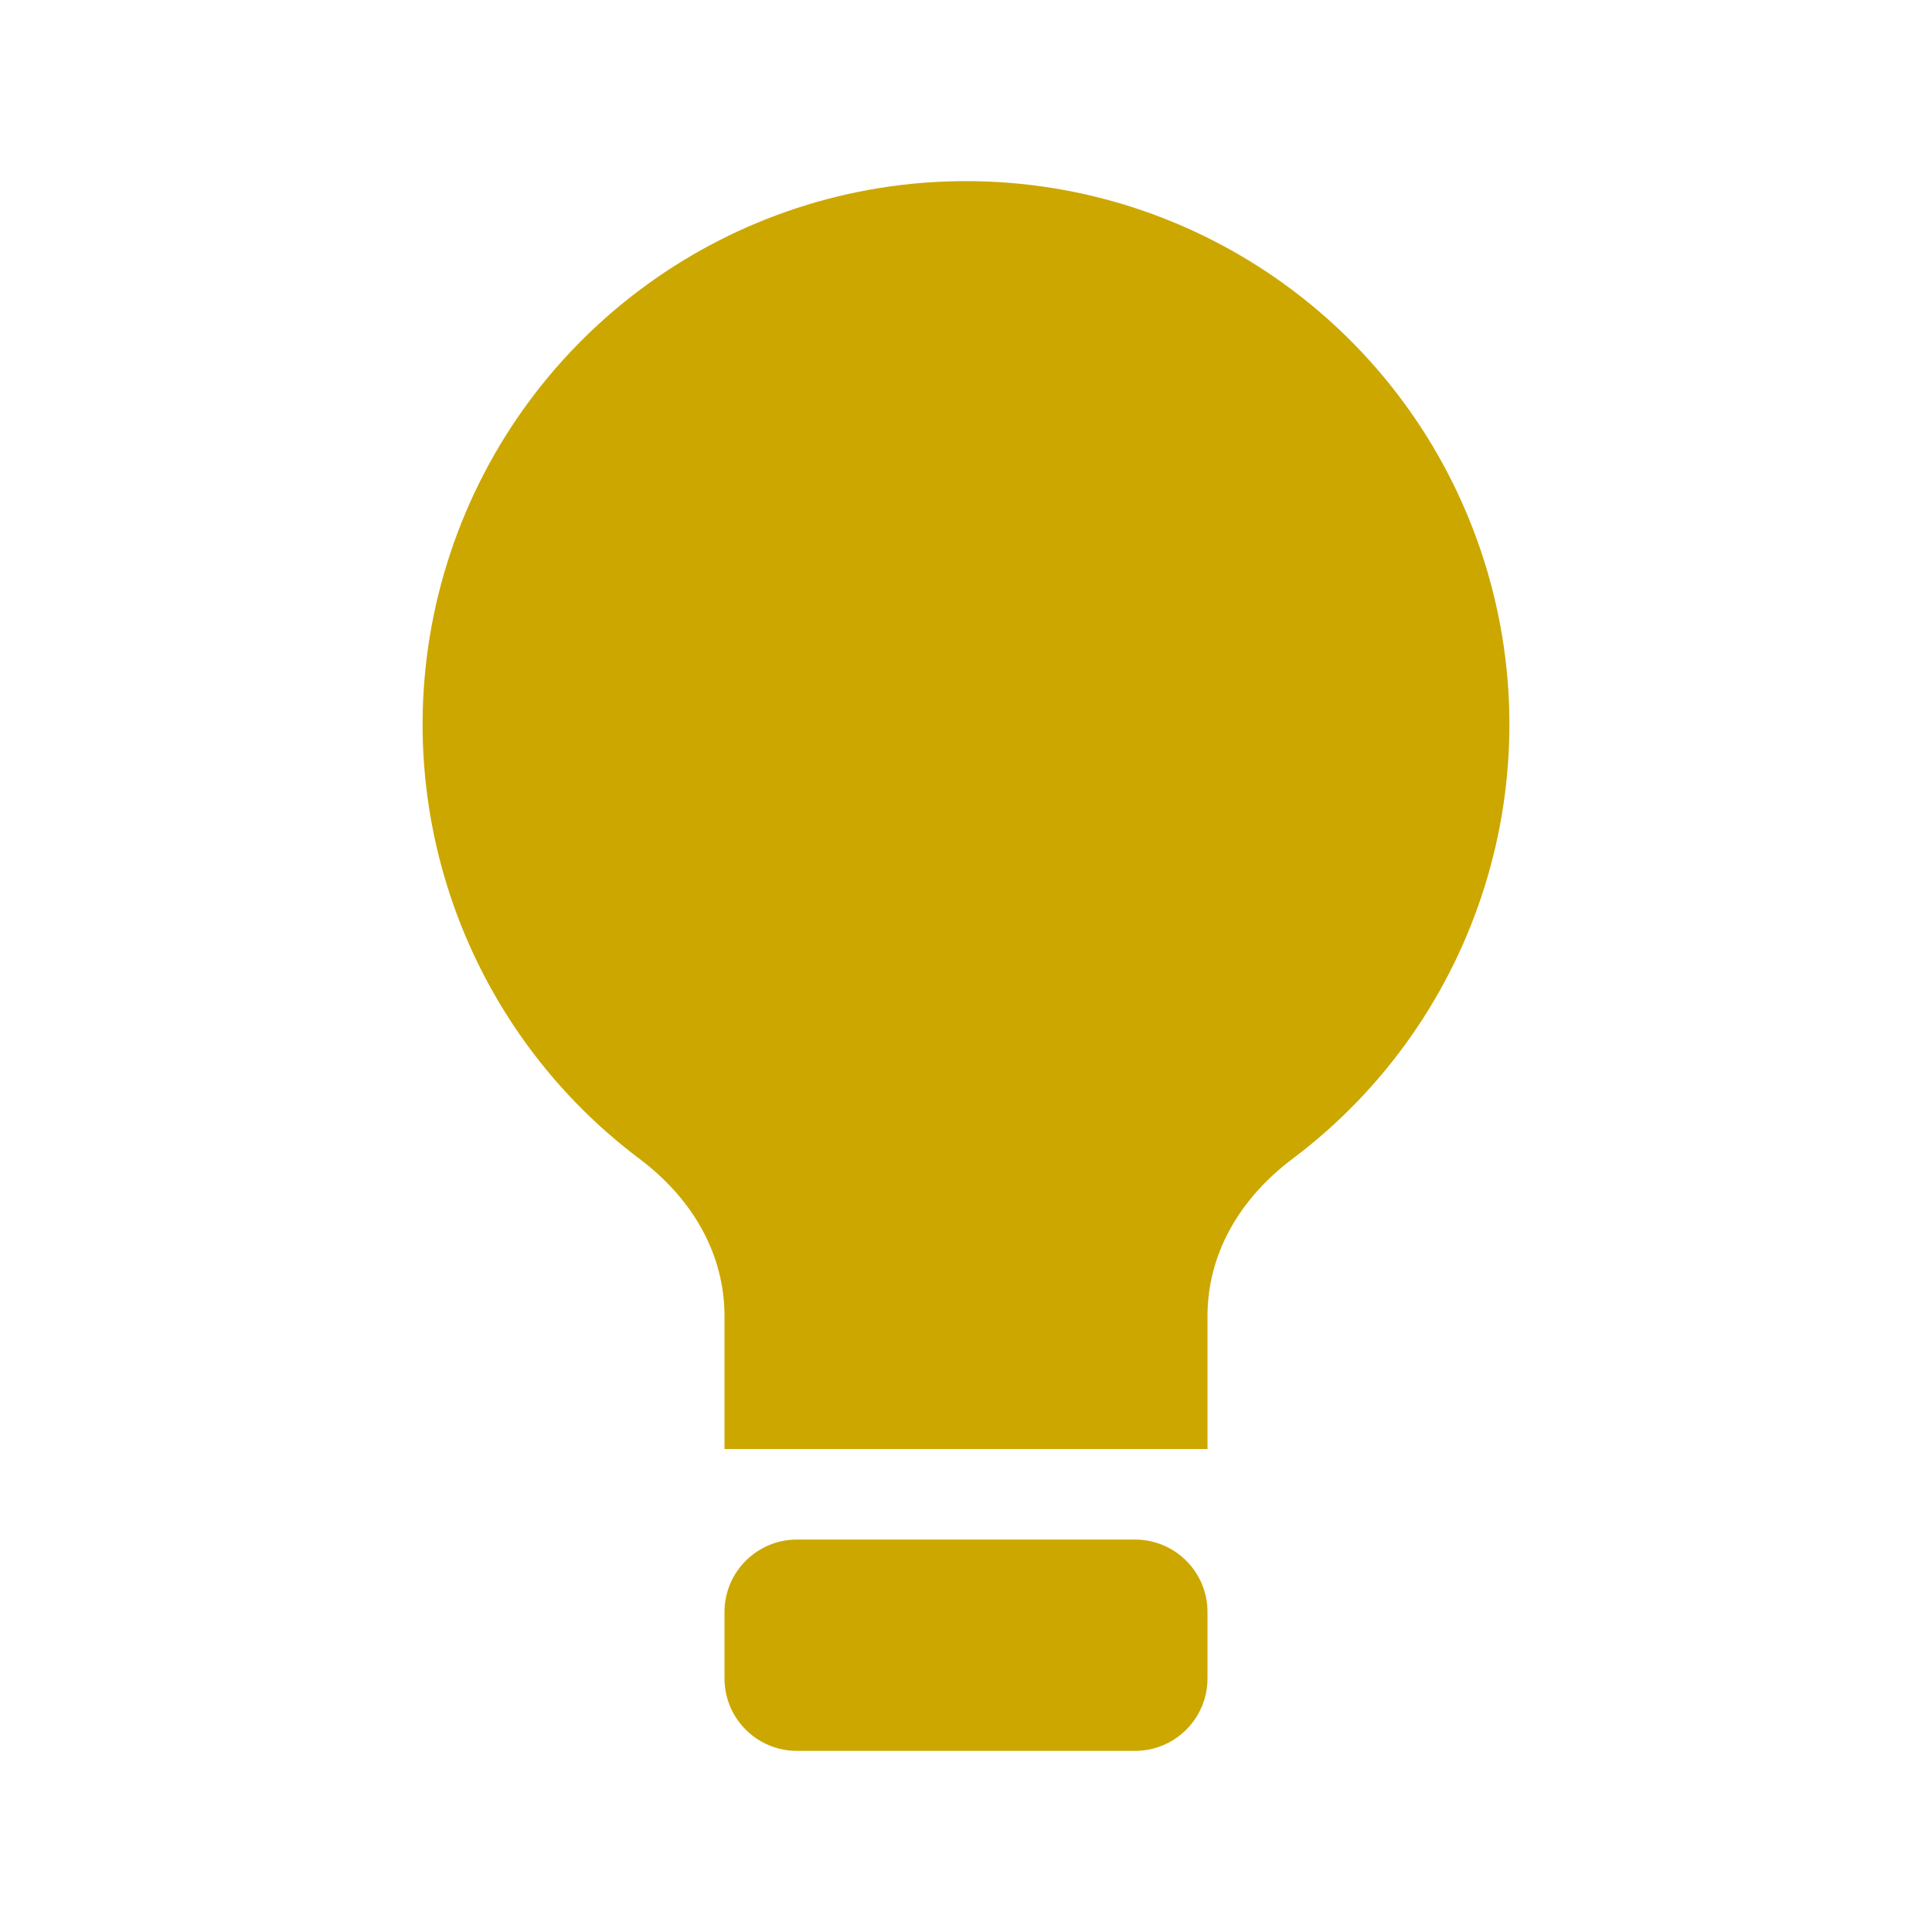
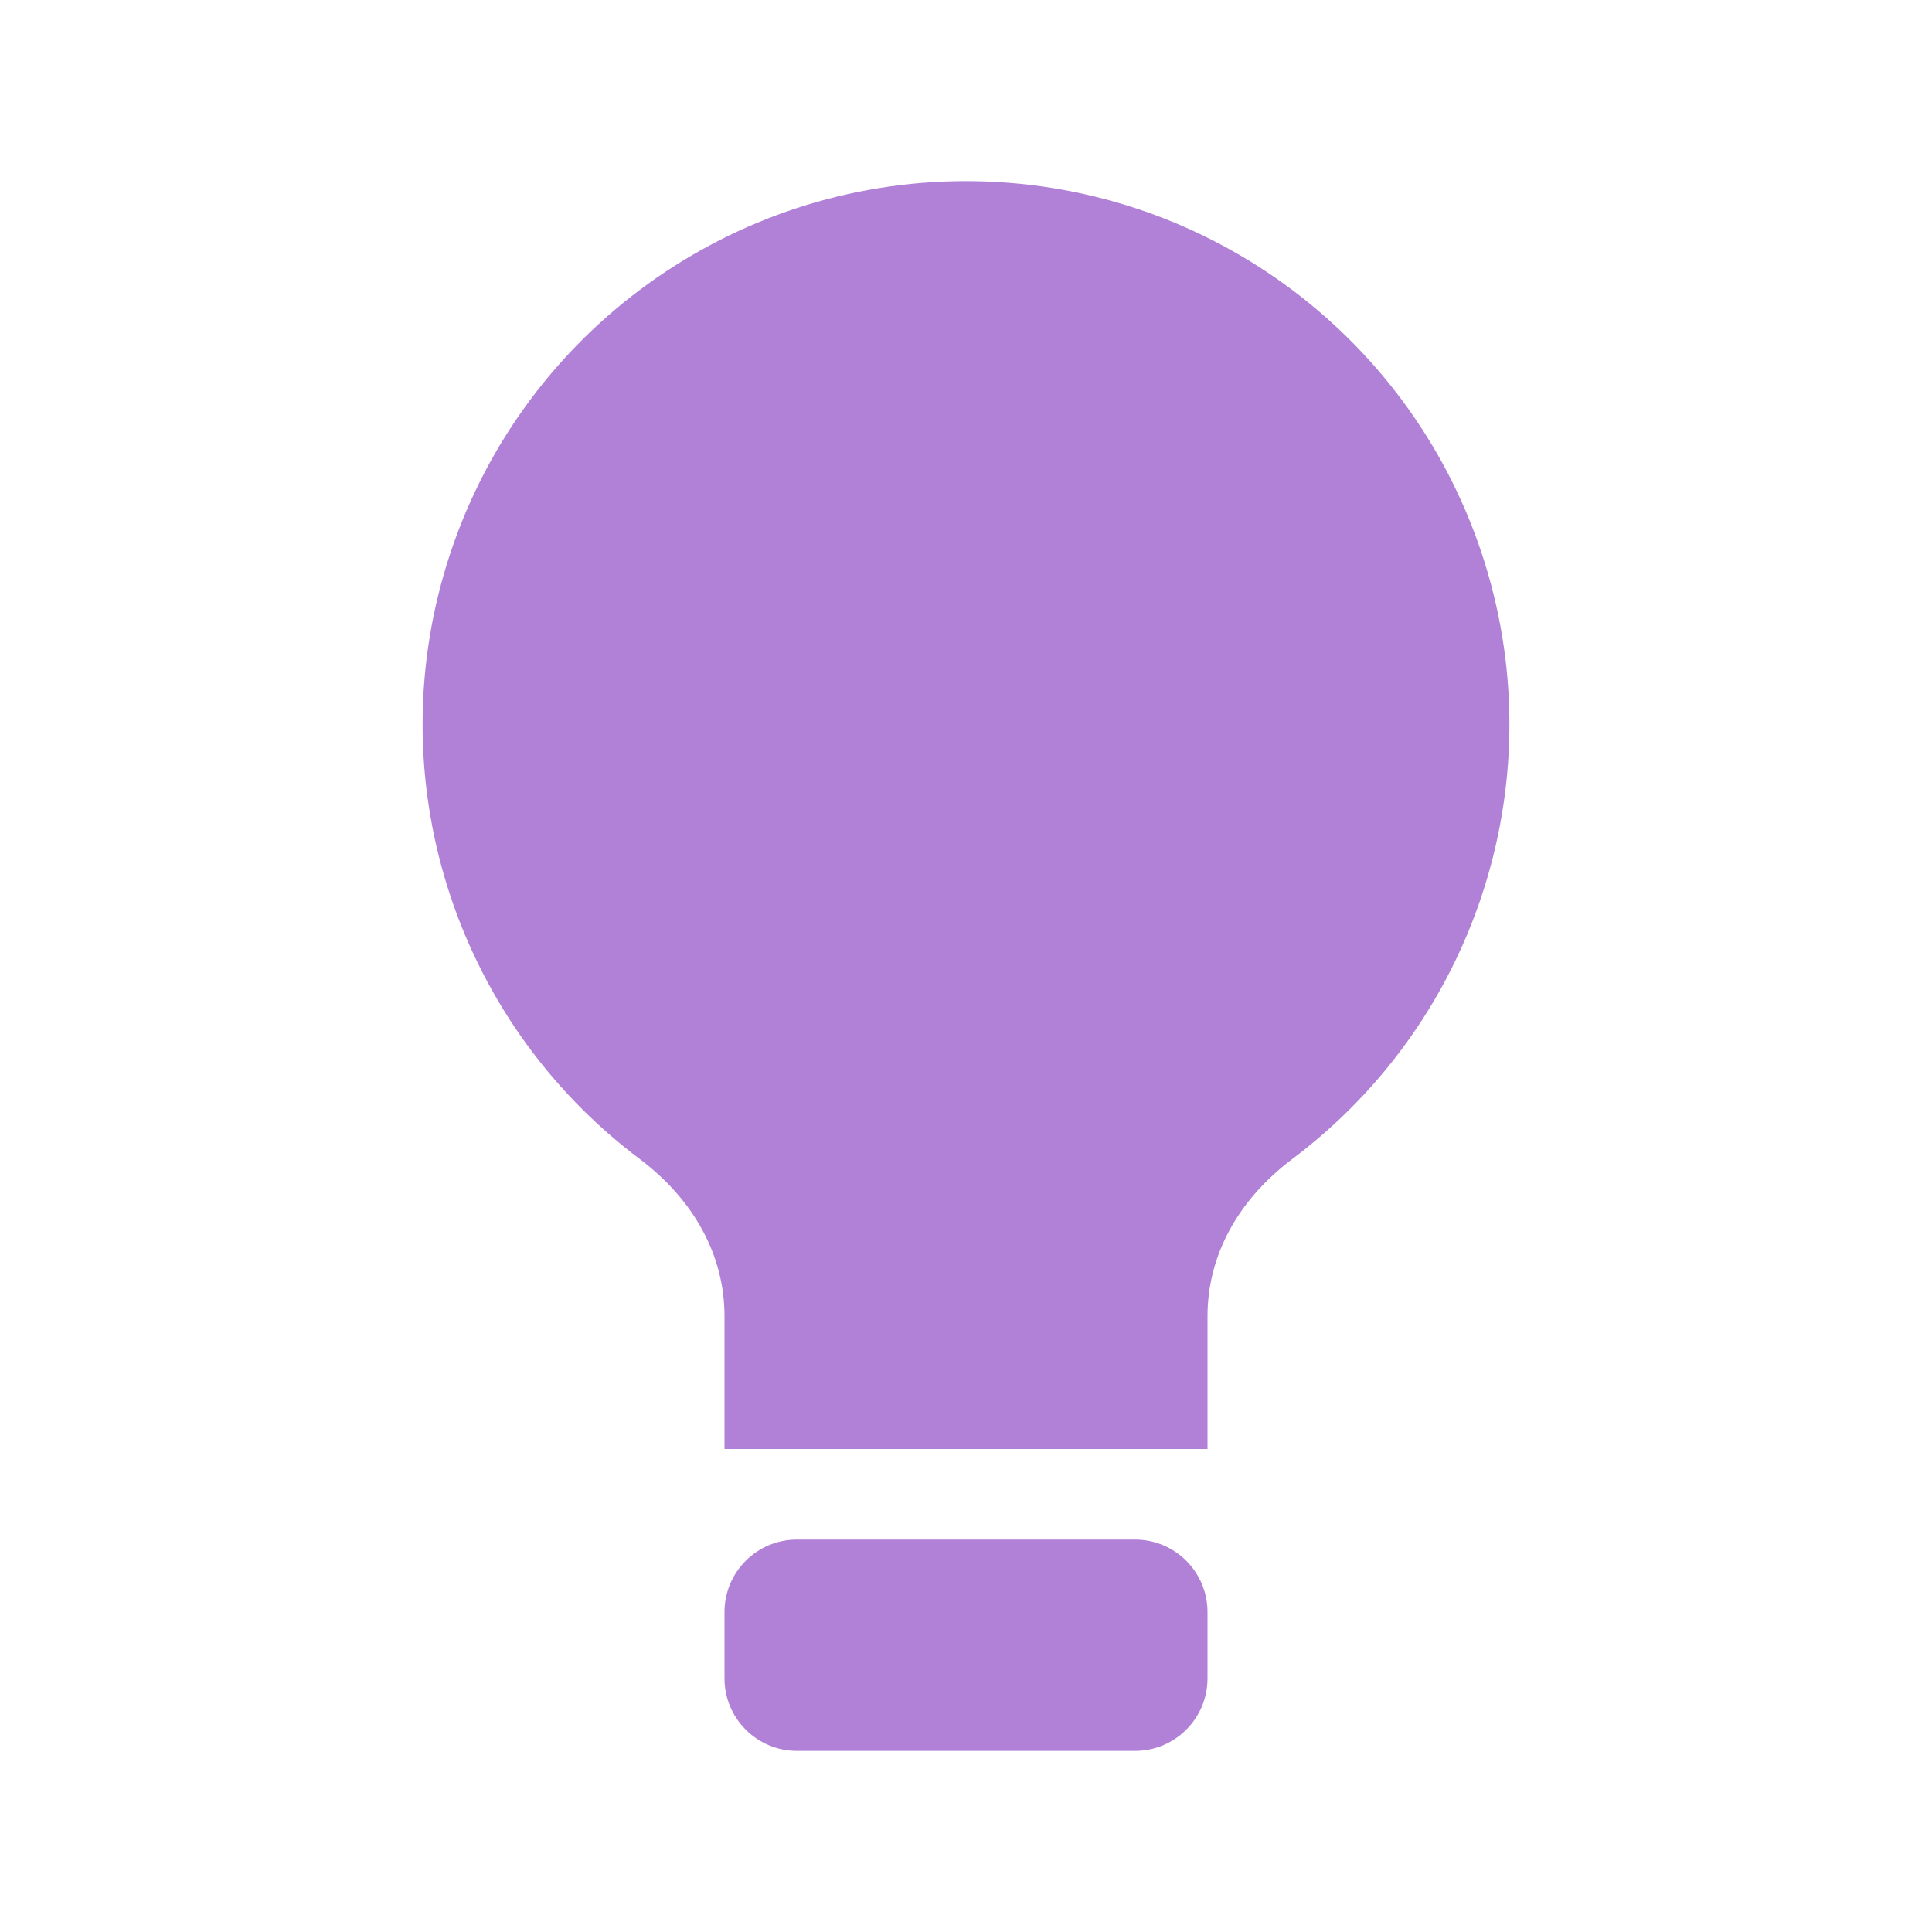
<svg xmlns="http://www.w3.org/2000/svg" width="16" height="16" viewBox="0 0 16 16">
-   <path fill="#cca700" d="M8 1.5a4.5 4.5 0 0 0-2.7 8.1c.45.34.7.8.7 1.3V12h4v-1.1c0-.5.25-.96.7-1.3A4.5 4.5 0 0 0 8 1.5Z" />
-   <rect x="6" y="12.75" width="4" height="1.75" rx=".6" fill="#cca700" />
+   <path fill="#b180d7" d="M8 1.5a4.5 4.5 0 0 0-2.7 8.1c.45.34.7.8.7 1.3V12h4v-1.1c0-.5.25-.96.7-1.3A4.5 4.5 0 0 0 8 1.5Z" />
+   <rect x="6" y="12.75" width="4" height="1.75" rx=".6" fill="#b180d7" />
</svg>
